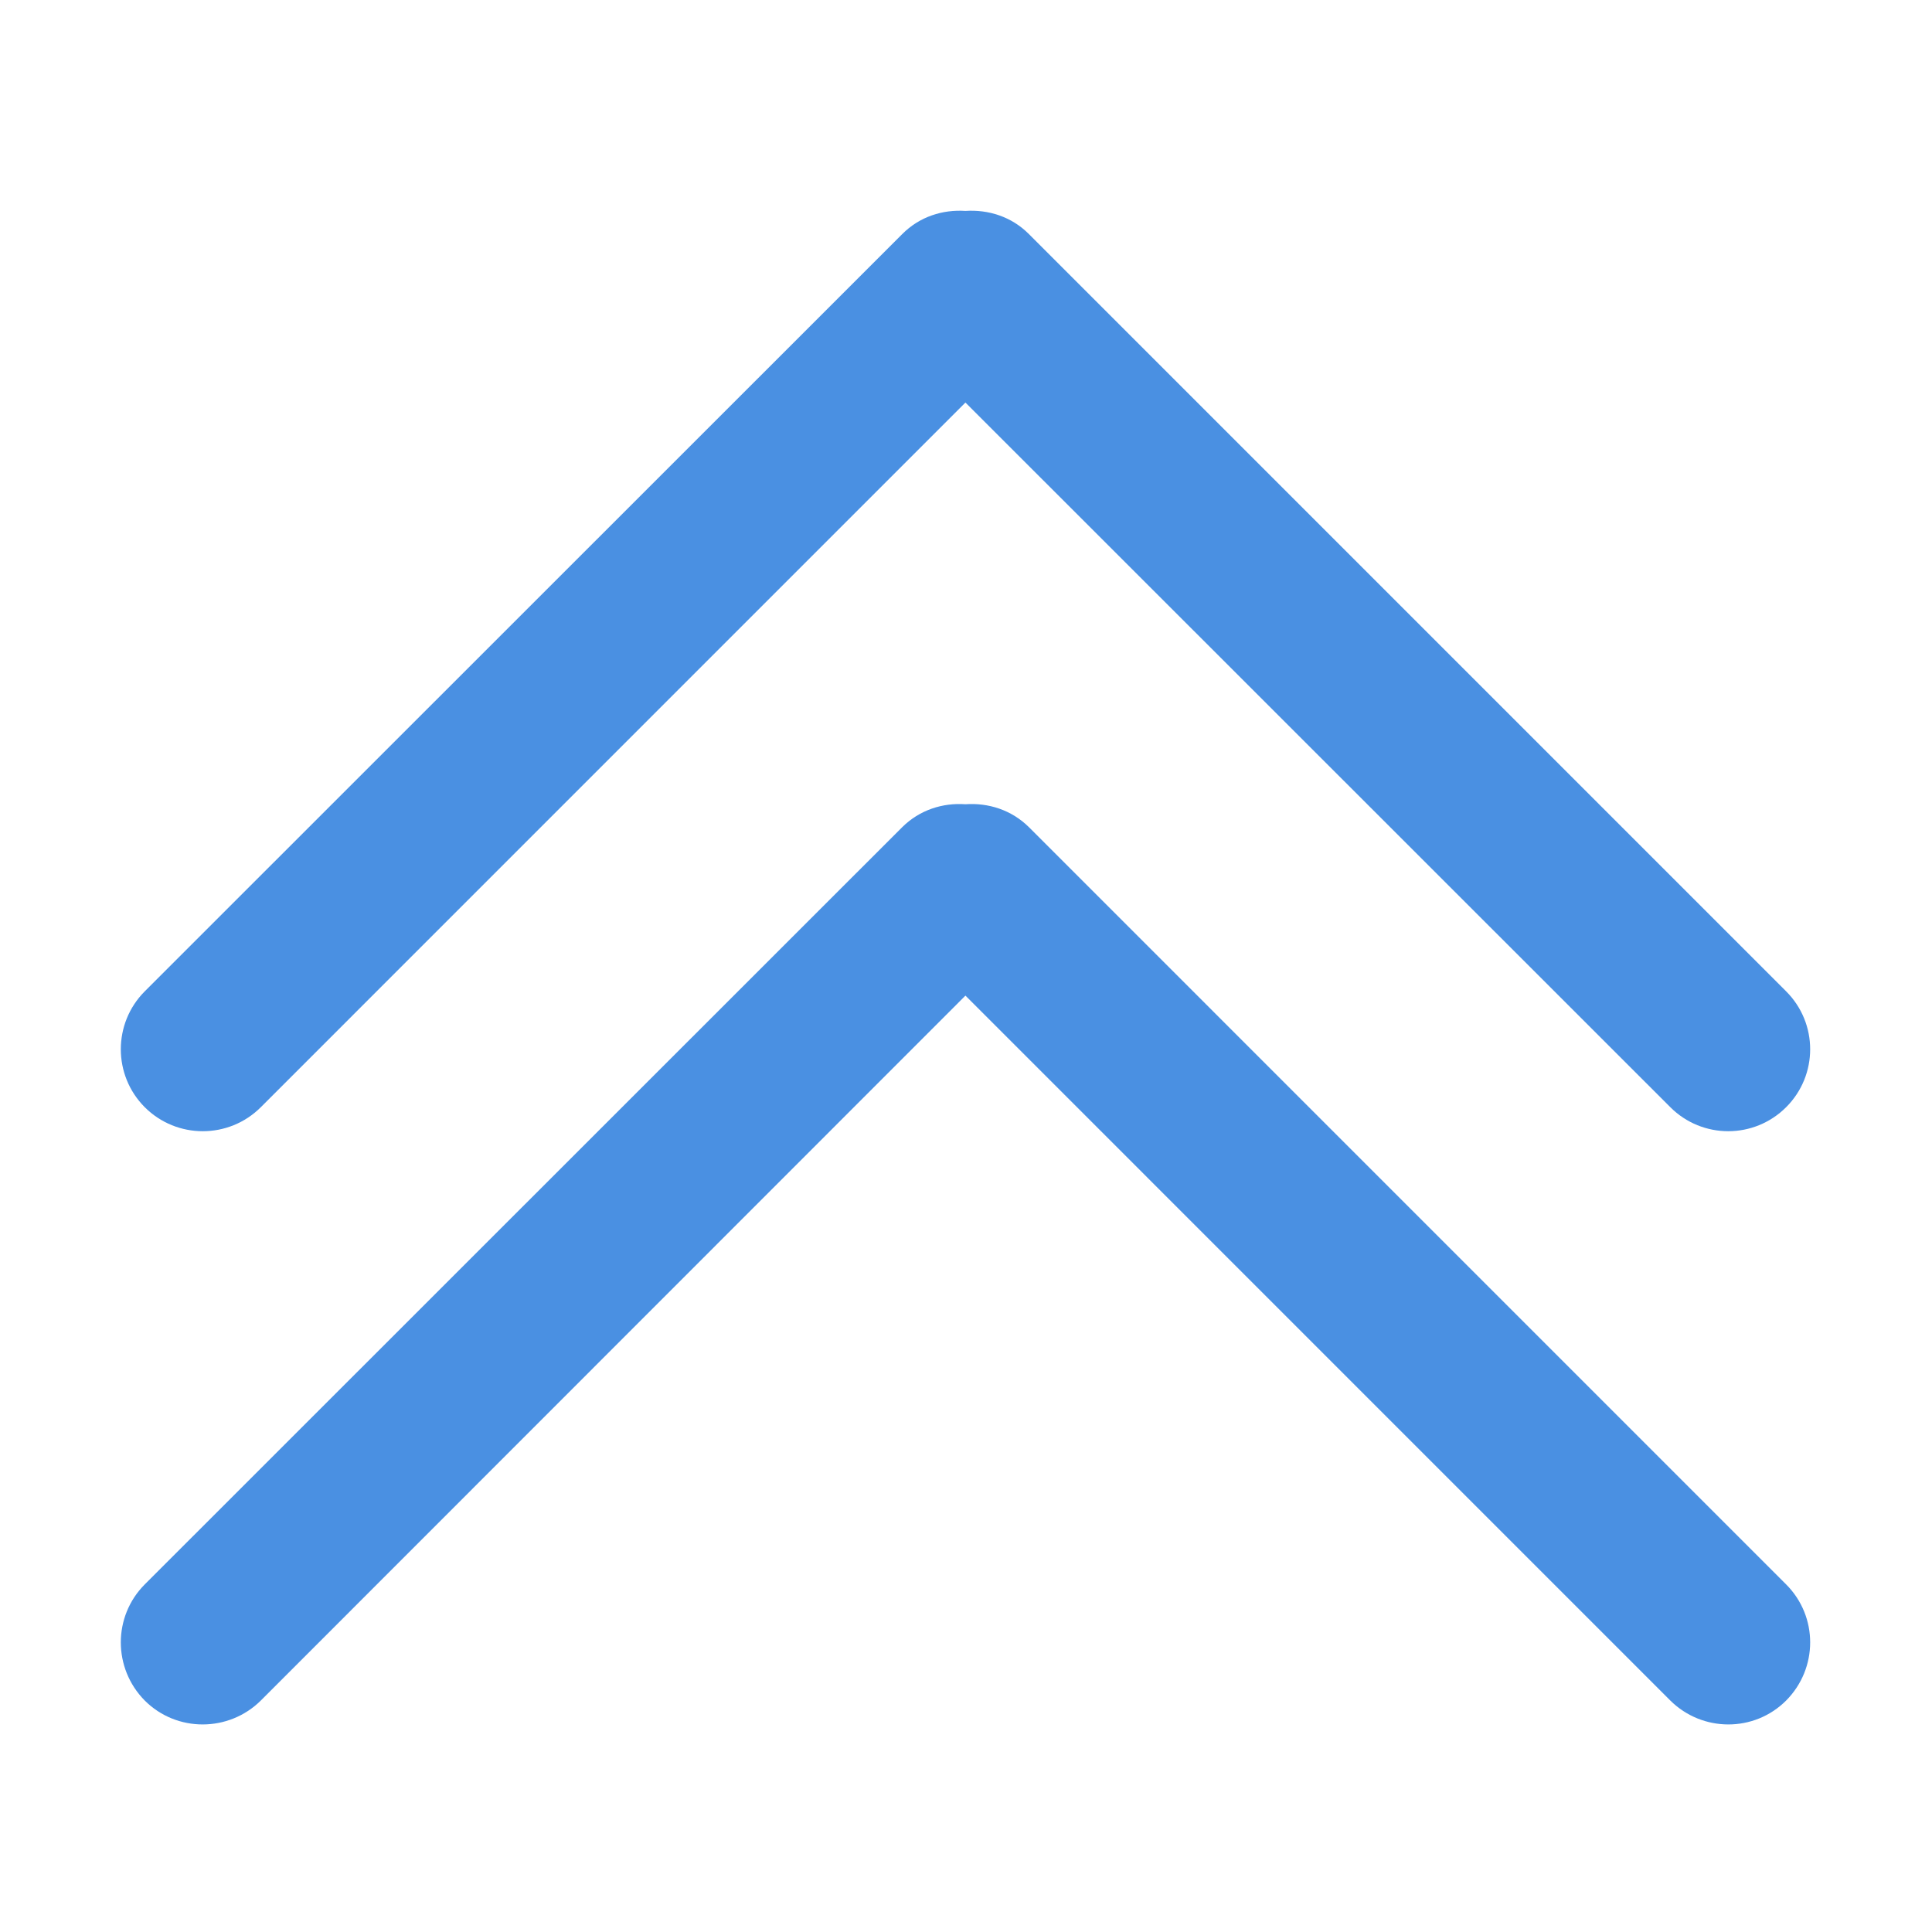
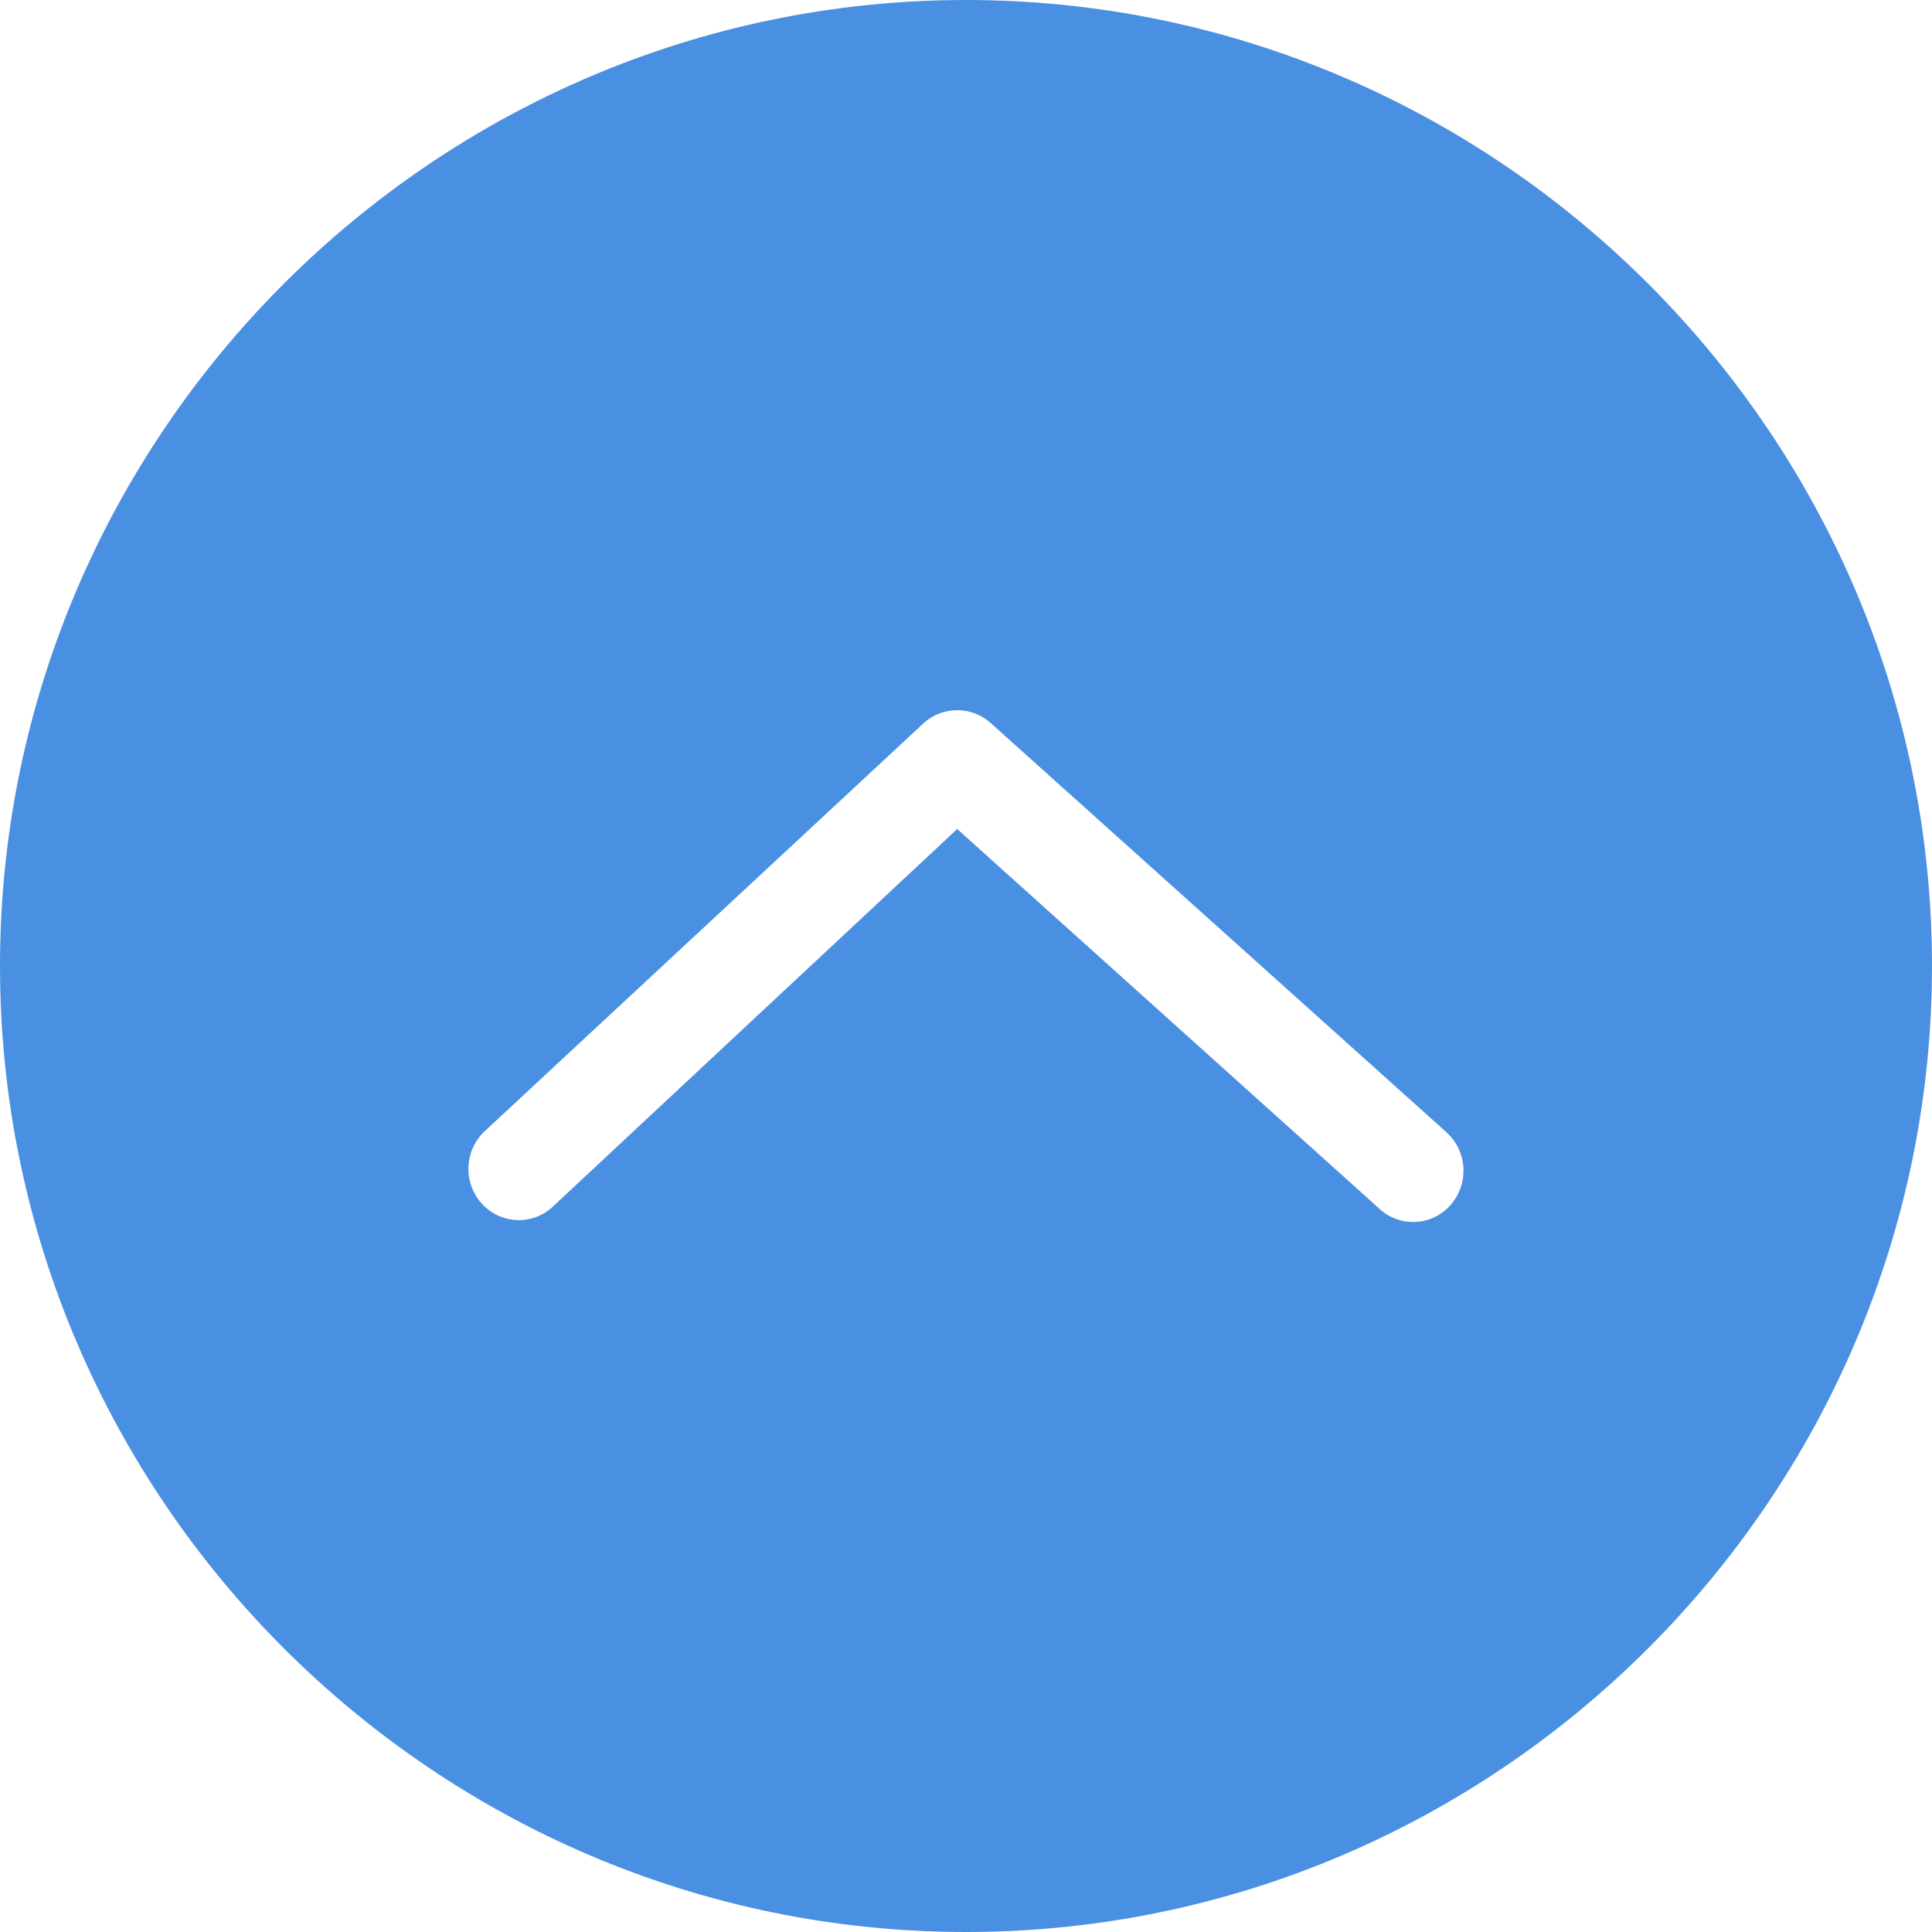
- <svg xmlns="http://www.w3.org/2000/svg" t="1504087578267" class="icon" style="" viewBox="0 0 1024 1024" version="1.1" p-id="5893" width="200" height="200">
+ <svg xmlns="http://www.w3.org/2000/svg" t="1506479340759" class="icon" style="" viewBox="0 0 1024 1024" version="1.1" p-id="5411" width="128" height="128">
  <defs>
    <style type="text/css" />
  </defs>
-   <path d="M478.178 124.096l-401.468 401.339c-16.904 16.975-16.904 44.42 0 61.398 16.975 16.976 44.559 16.976 61.534 0l373.456-373.472 373.599 373.472c16.976 16.976 44.421 16.976 61.397 0 16.975-16.976 16.975-44.423 0-61.398l-401.326-401.339c-9.267-9.338-21.573-13.086-33.669-12.31-12.021-0.776-24.26 2.972-33.525 12.31zM511.702 426.269c-12.022-0.85-24.261 2.968-33.524 12.165l-401.467 401.342c-16.904 16.975-16.904 44.418 0 61.537 16.975 16.975 44.559 16.833 61.534 0l373.456-373.614 373.598 373.614c16.976 16.833 44.421 16.976 61.397 0 16.975-17.119 16.976-44.561 0-61.537l-401.326-401.342c-9.266-9.197-21.572-13.015-33.67-12.165z" fill="#4A90E2" p-id="5894" />
+   <path d="M769.434 637.952a26.266 26.266 0 0 1-37.734 3.226L507.341 439.398l-214.938 200.704a26.368 26.368 0 0 1-37.99-3.277 27.443 27.443 0 0 1 3.328-38.042l232.192-215.859a26.573 26.573 0 0 1 34.714-0.102l241.715 217.037a27.494 27.494 0 0 1 3.072 38.093M512 0C230.4 0 0 230.4 0 512s230.4 512 512 512 512-230.4 512-512S793.6 0 512 0" fill="#4A90E2" p-id="5412" />
</svg>
